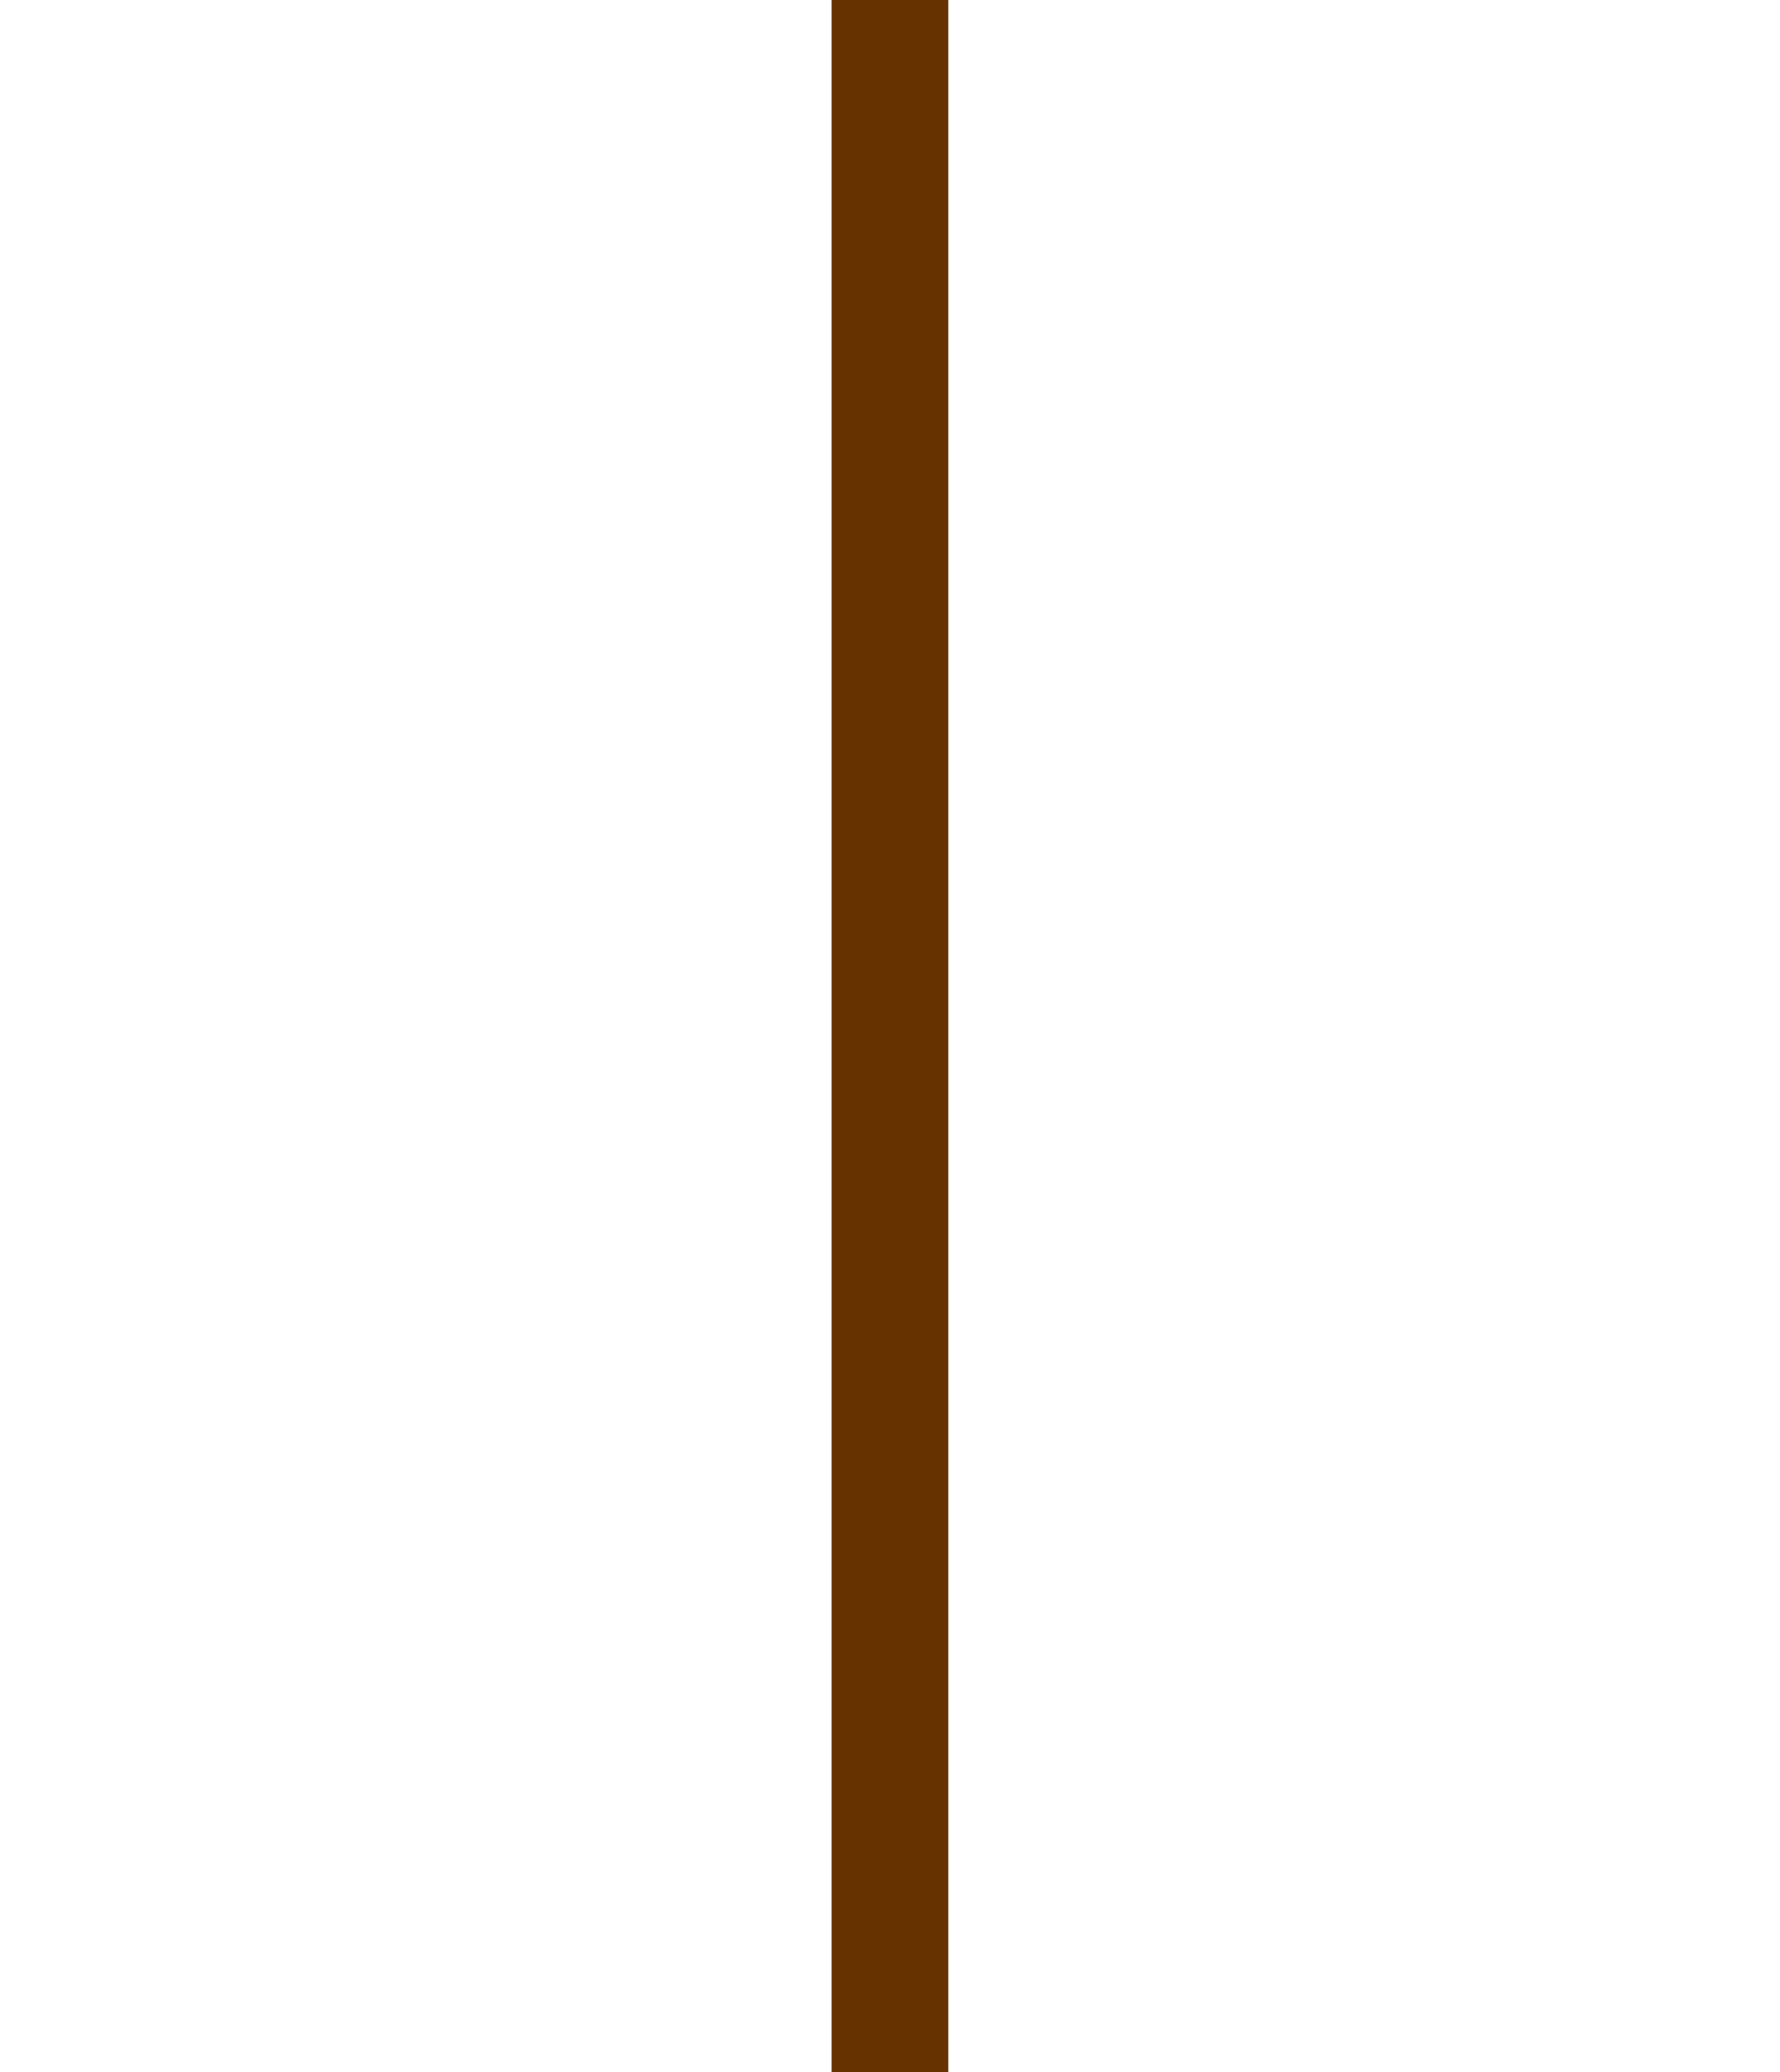
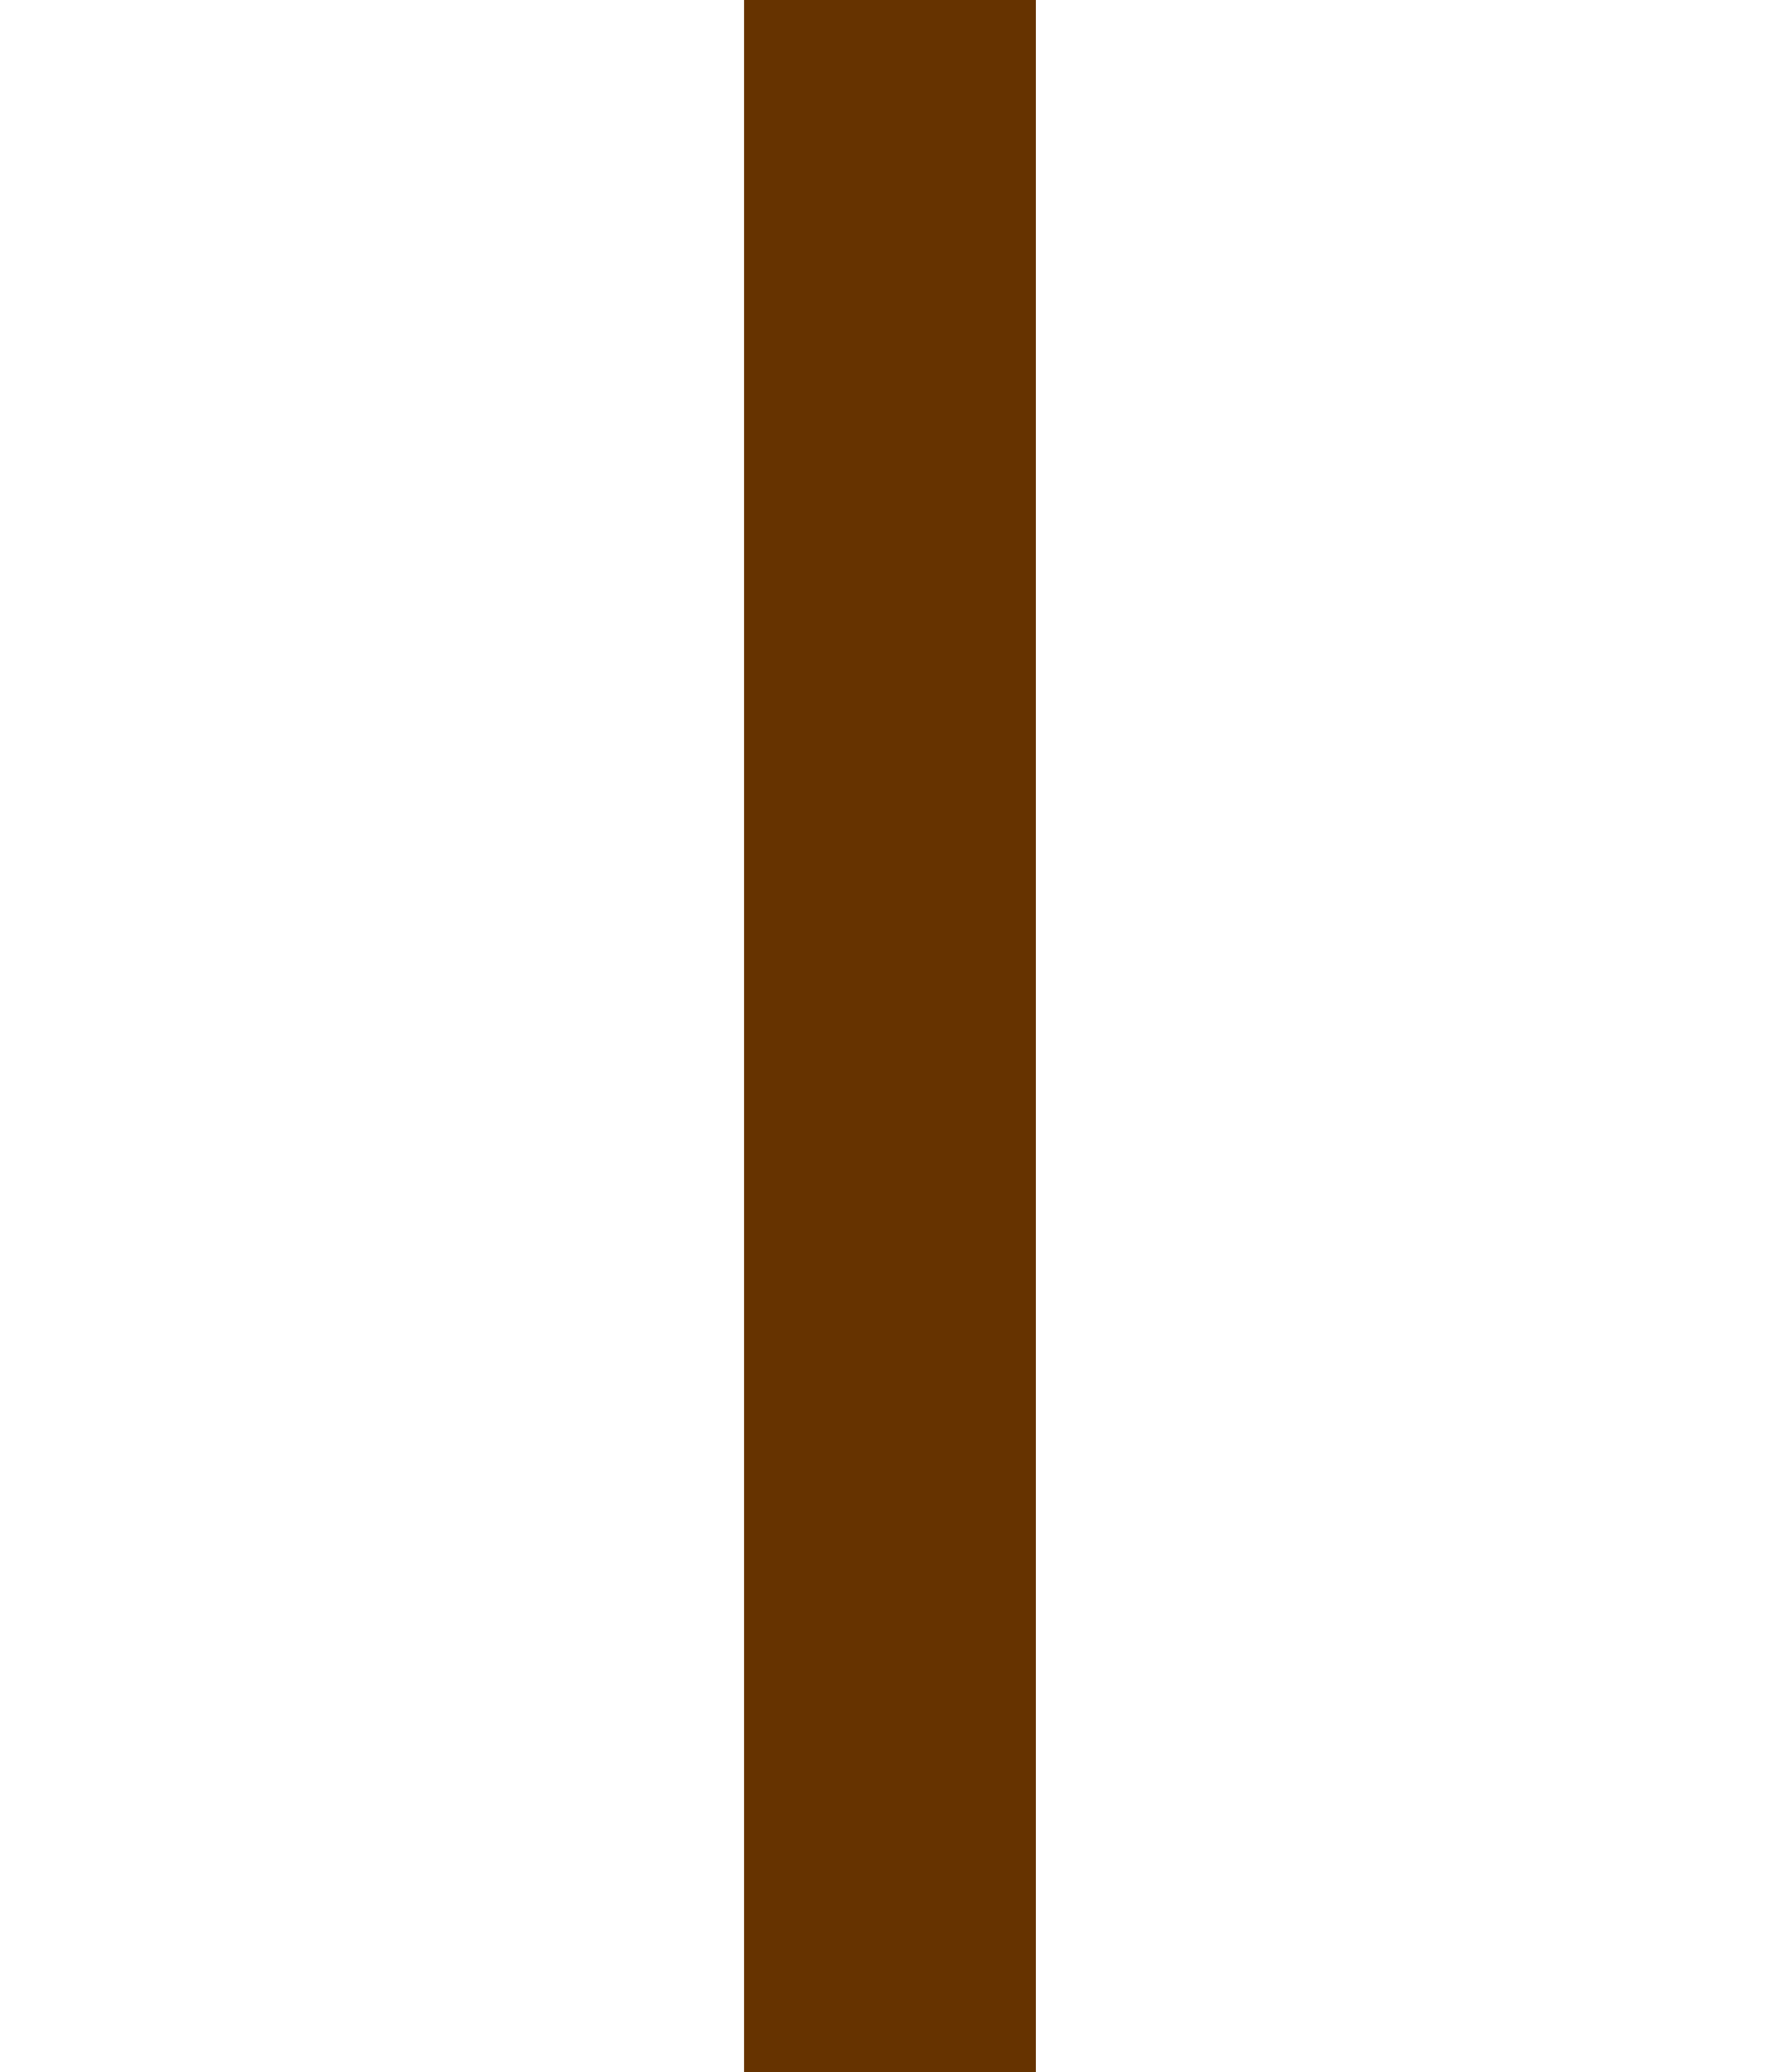
<svg xmlns="http://www.w3.org/2000/svg" width="61" height="71" viewBox="0 0 61 71" fill="none">
-   <line x1="30.5" y1="0" x2="30.5" y2="71" fill="none" stroke="#630" stroke-width="4" stroke-linejoin="round" />
+   <line x1="30.5" y1="0" x2="30.5" y2="71" fill="none" stroke="#630" stroke-width="10" stroke-linejoin="round" />
</svg>
